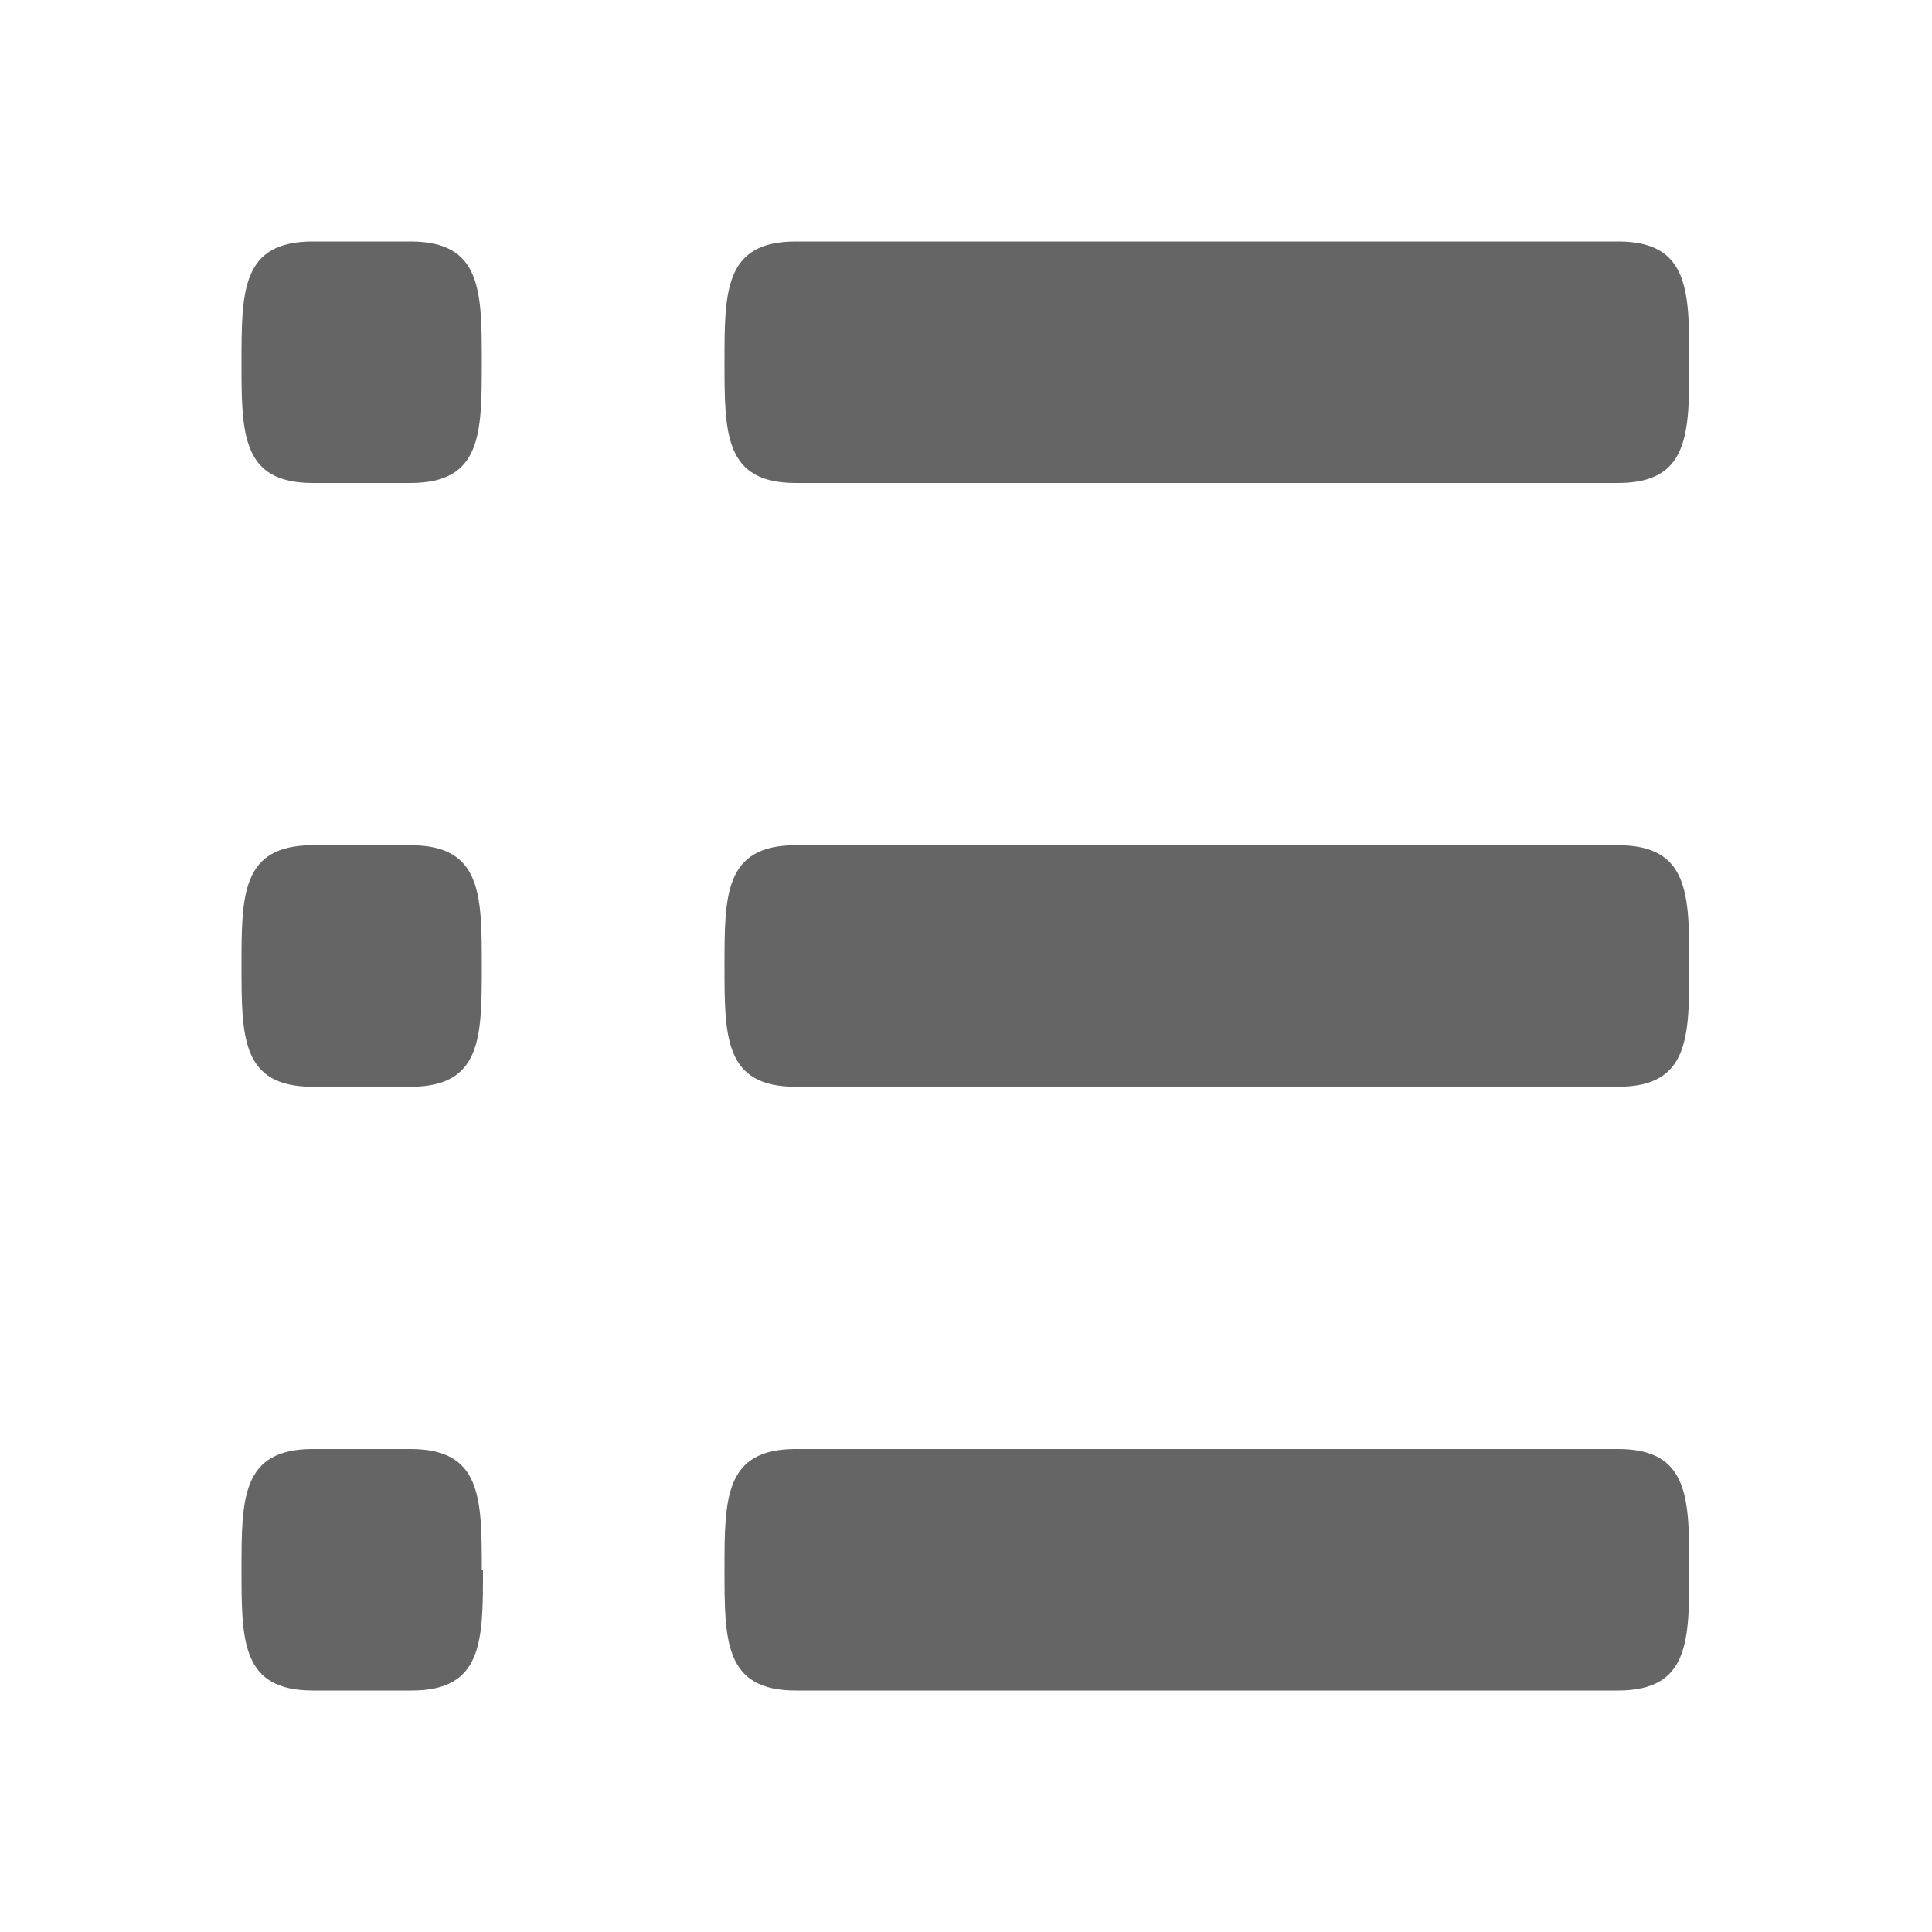
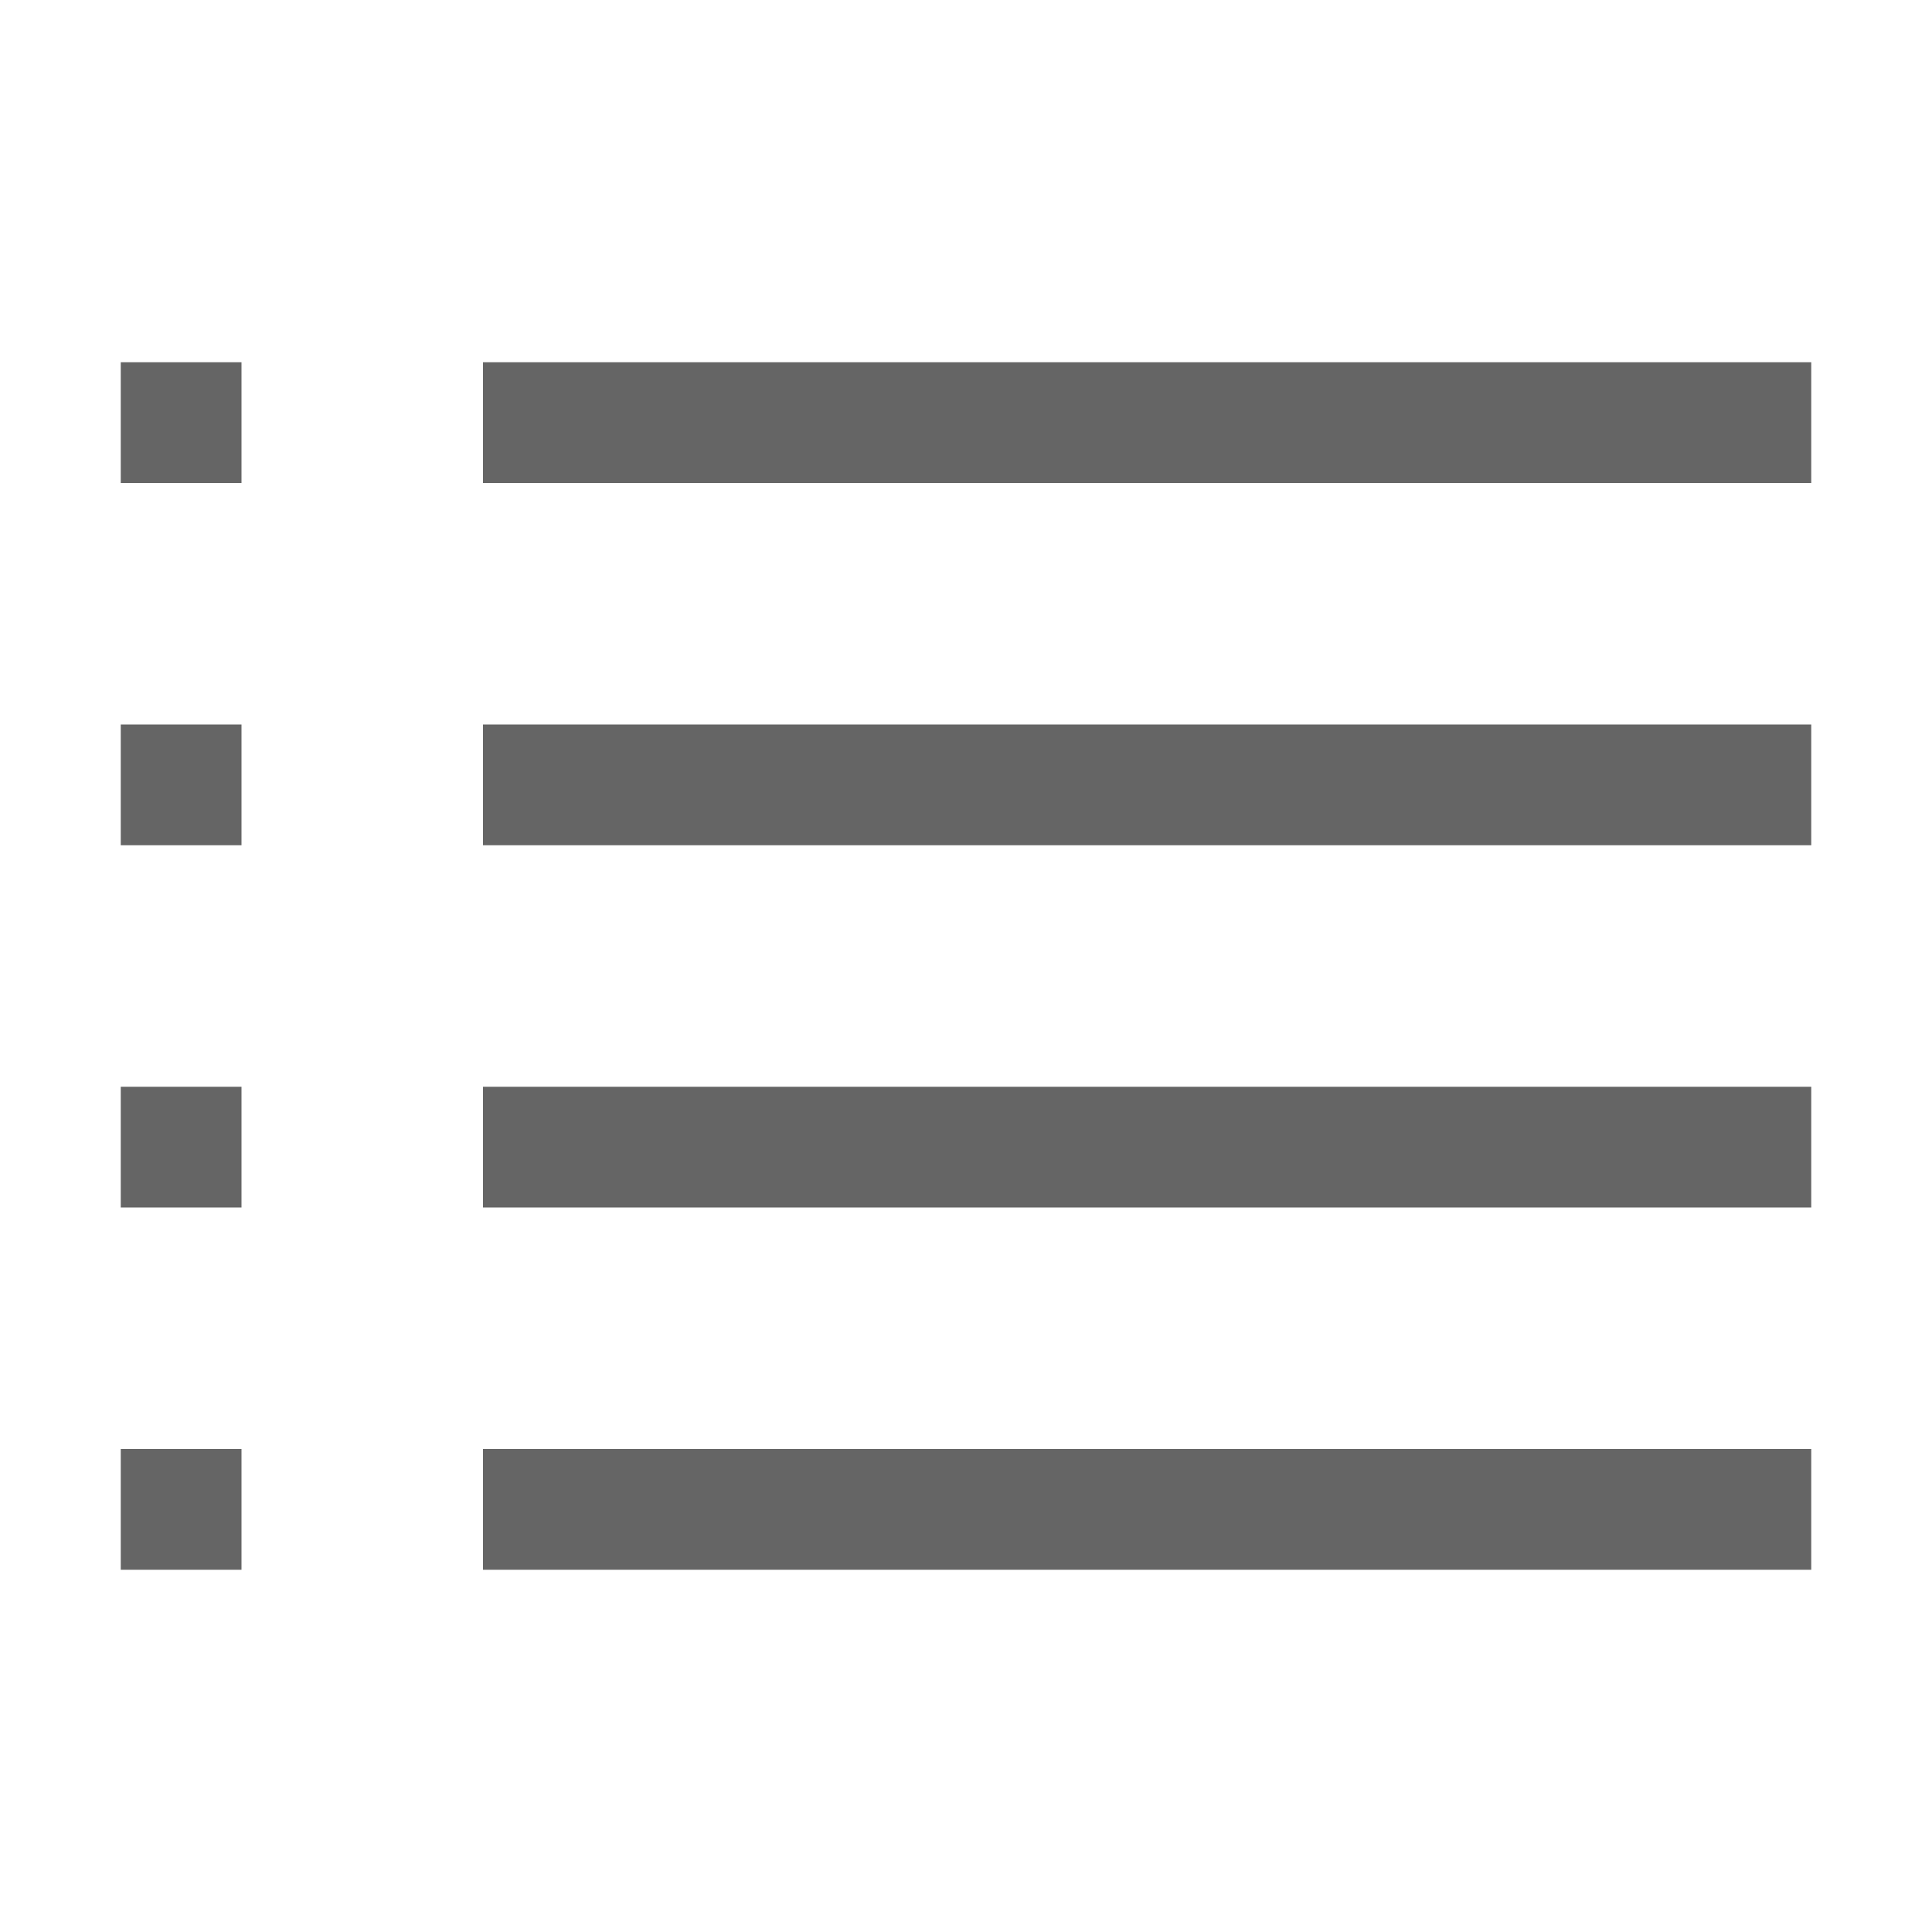
- <svg xmlns="http://www.w3.org/2000/svg" width="12" height="12" viewBox="0 0 12 16">
-   <path fill="#656565" d="M2 13c0 .59 0 1-.59 1H.59C0 14 0 13.59 0 13c0-.59 0-1 .59-1h.81c.59 0 .59.41.59 1H2zm2.59-9h6.81c.59 0 .59-.41.59-1 0-.59 0-1-.59-1H4.59C4 2 4 2.41 4 3c0 .59 0 1 .59 1zM1.41 7H.59C0 7 0 7.41 0 8c0 .59 0 1 .59 1h.81c.59 0 .59-.41.59-1 0-.59 0-1-.59-1h.01zm0-5H.59C0 2 0 2.41 0 3c0 .59 0 1 .59 1h.81c.59 0 .59-.41.59-1 0-.59 0-1-.59-1h.01zm10 5H4.59C4 7 4 7.41 4 8c0 .59 0 1 .59 1h6.81c.59 0 .59-.41.59-1 0-.59 0-1-.59-1h.01zm0 5H4.59C4 12 4 12.41 4 13c0 .59 0 1 .59 1h6.81c.59 0 .59-.41.59-1 0-.59 0-1-.59-1h.01z" />
+ <svg xmlns="http://www.w3.org/2000/svg" width="16" height="16" viewBox="0 0 16 16" fill="#656565">
+   <path fill-rule="evenodd" clip-rule="evenodd" d="M2 3H1v1h1V3zm0 3H1v1h1V6zM1 9h1v1H1V9zm1 3H1v1h1v-1zm2-9h11v1H4V3zm11 3H4v1h11V6zM4 9h11v1H4V9zm11 3H4v1h11v-1z" />
</svg>
